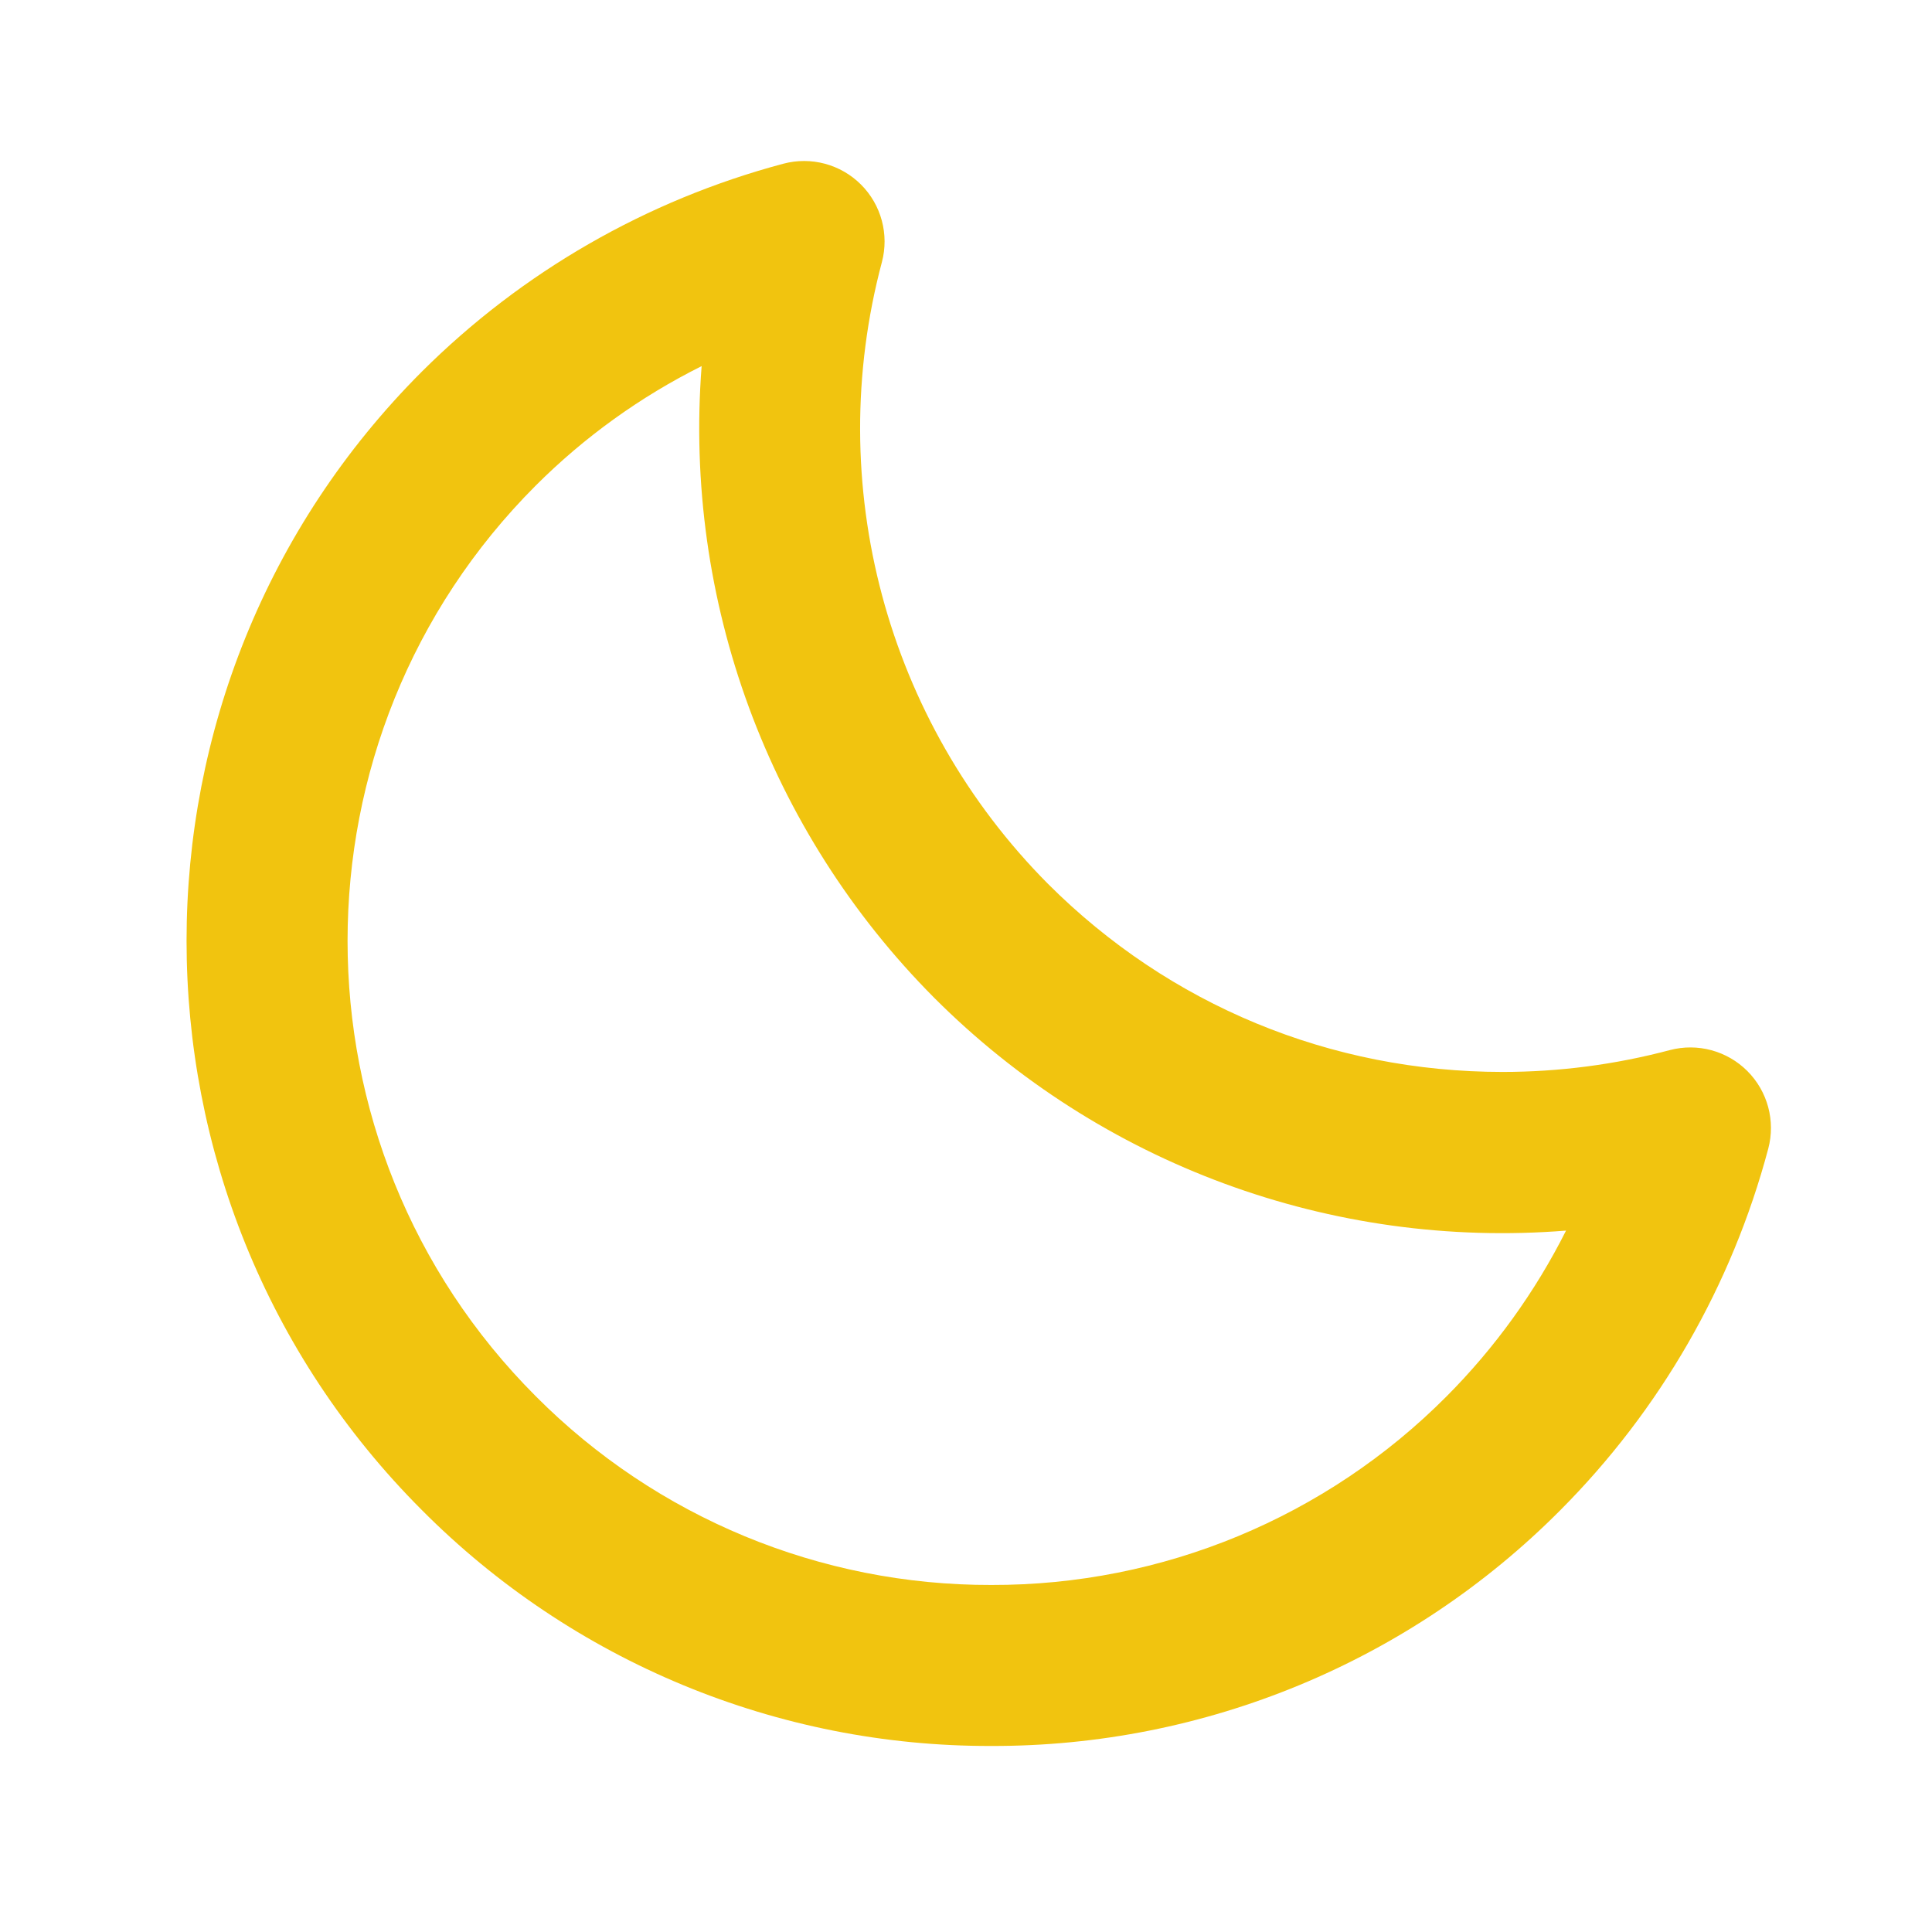
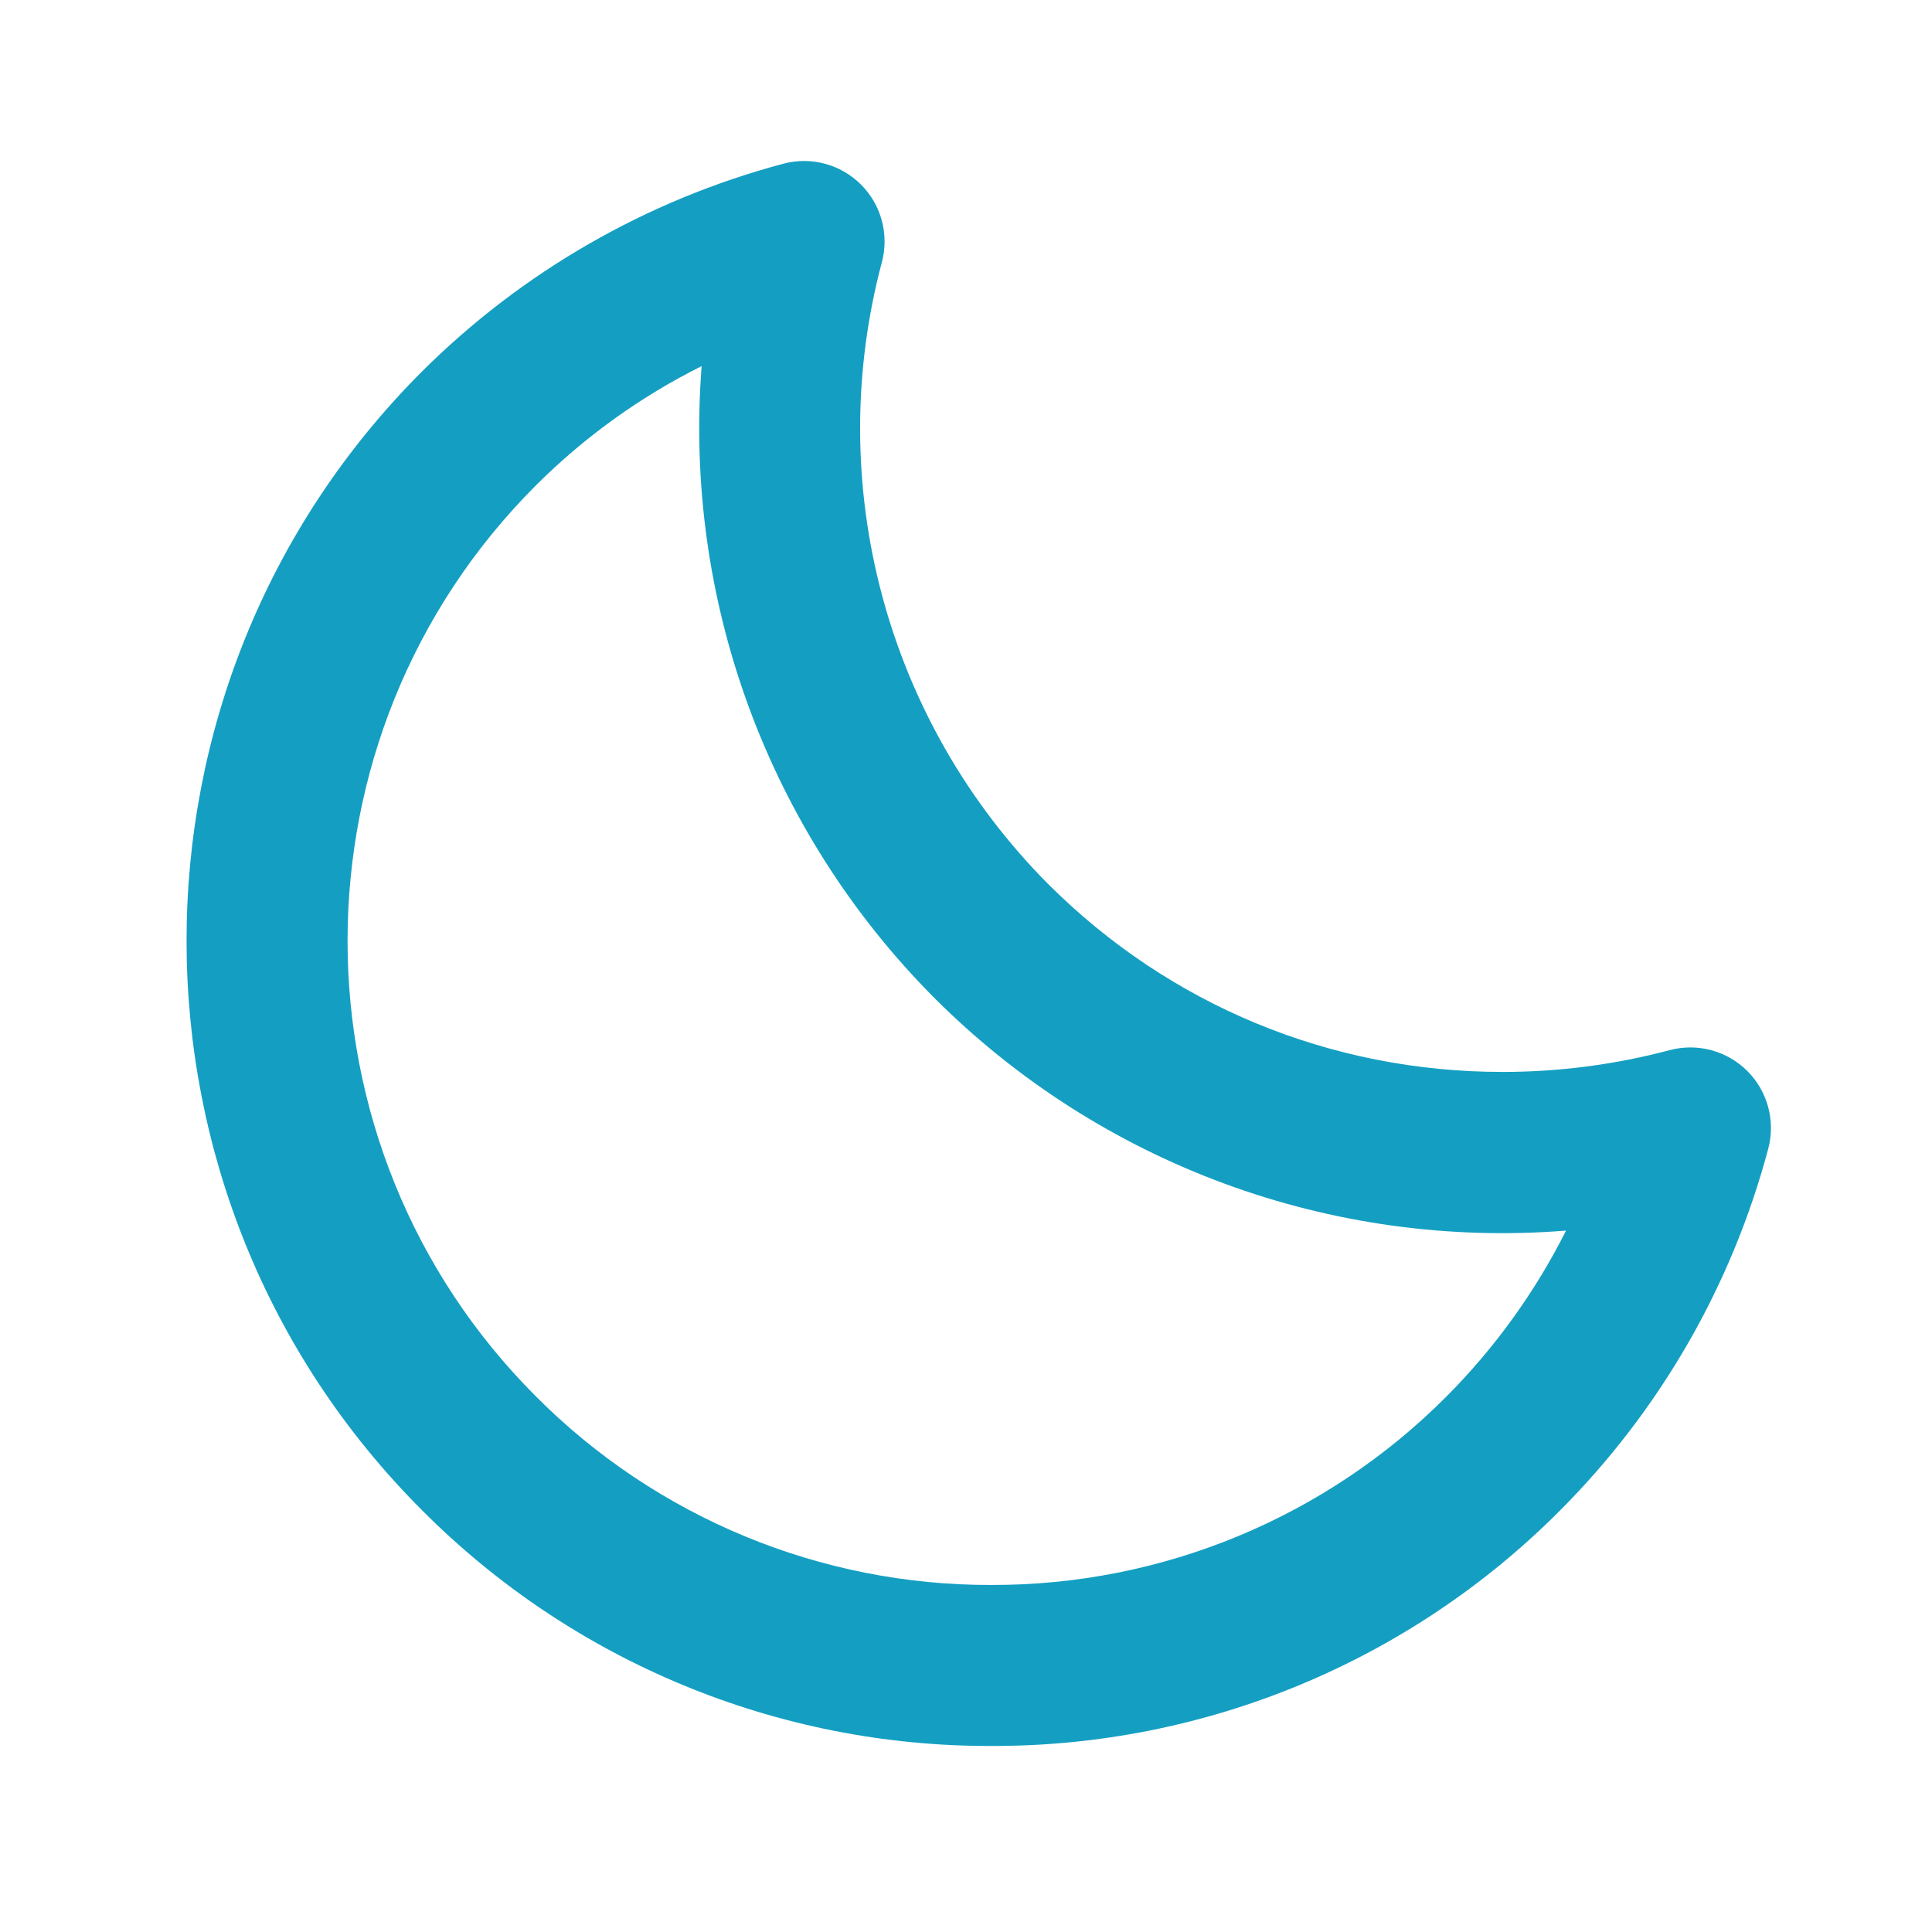
- <svg xmlns="http://www.w3.org/2000/svg" width="24" height="24" viewBox="0 0 24 24" style="fill: #f1c40f;transform: ;msFilter:;">
+ <svg xmlns="http://www.w3.org/2000/svg" width="24" height="24" viewBox="0 0 24 24" style="fill: #149FC2;transform: ;msFilter:;">
  <path d="M20.742 13.045a8.088 8.088 0 0 1-2.077.271c-2.135 0-4.14-.83-5.646-2.336a8.025 8.025 0 0 1-2.064-7.723A1 1 0 0 0 9.73 2.034a10.014 10.014 0 0 0-4.489 2.582c-3.898 3.898-3.898 10.243 0 14.143a9.937 9.937 0 0 0 7.072 2.93 9.93 9.93 0 0 0 7.07-2.929 10.007 10.007 0 0 0 2.583-4.491 1.001 1.001 0 0 0-1.224-1.224zm-2.772 4.301a7.947 7.947 0 0 1-5.656 2.343 7.953 7.953 0 0 1-5.658-2.344c-3.118-3.119-3.118-8.195 0-11.314a7.923 7.923 0 0 1 2.06-1.483 10.027 10.027 0 0 0 2.89 7.848 9.972 9.972 0 0 0 7.848 2.891 8.036 8.036 0 0 1-1.484 2.059z" />
</svg>
